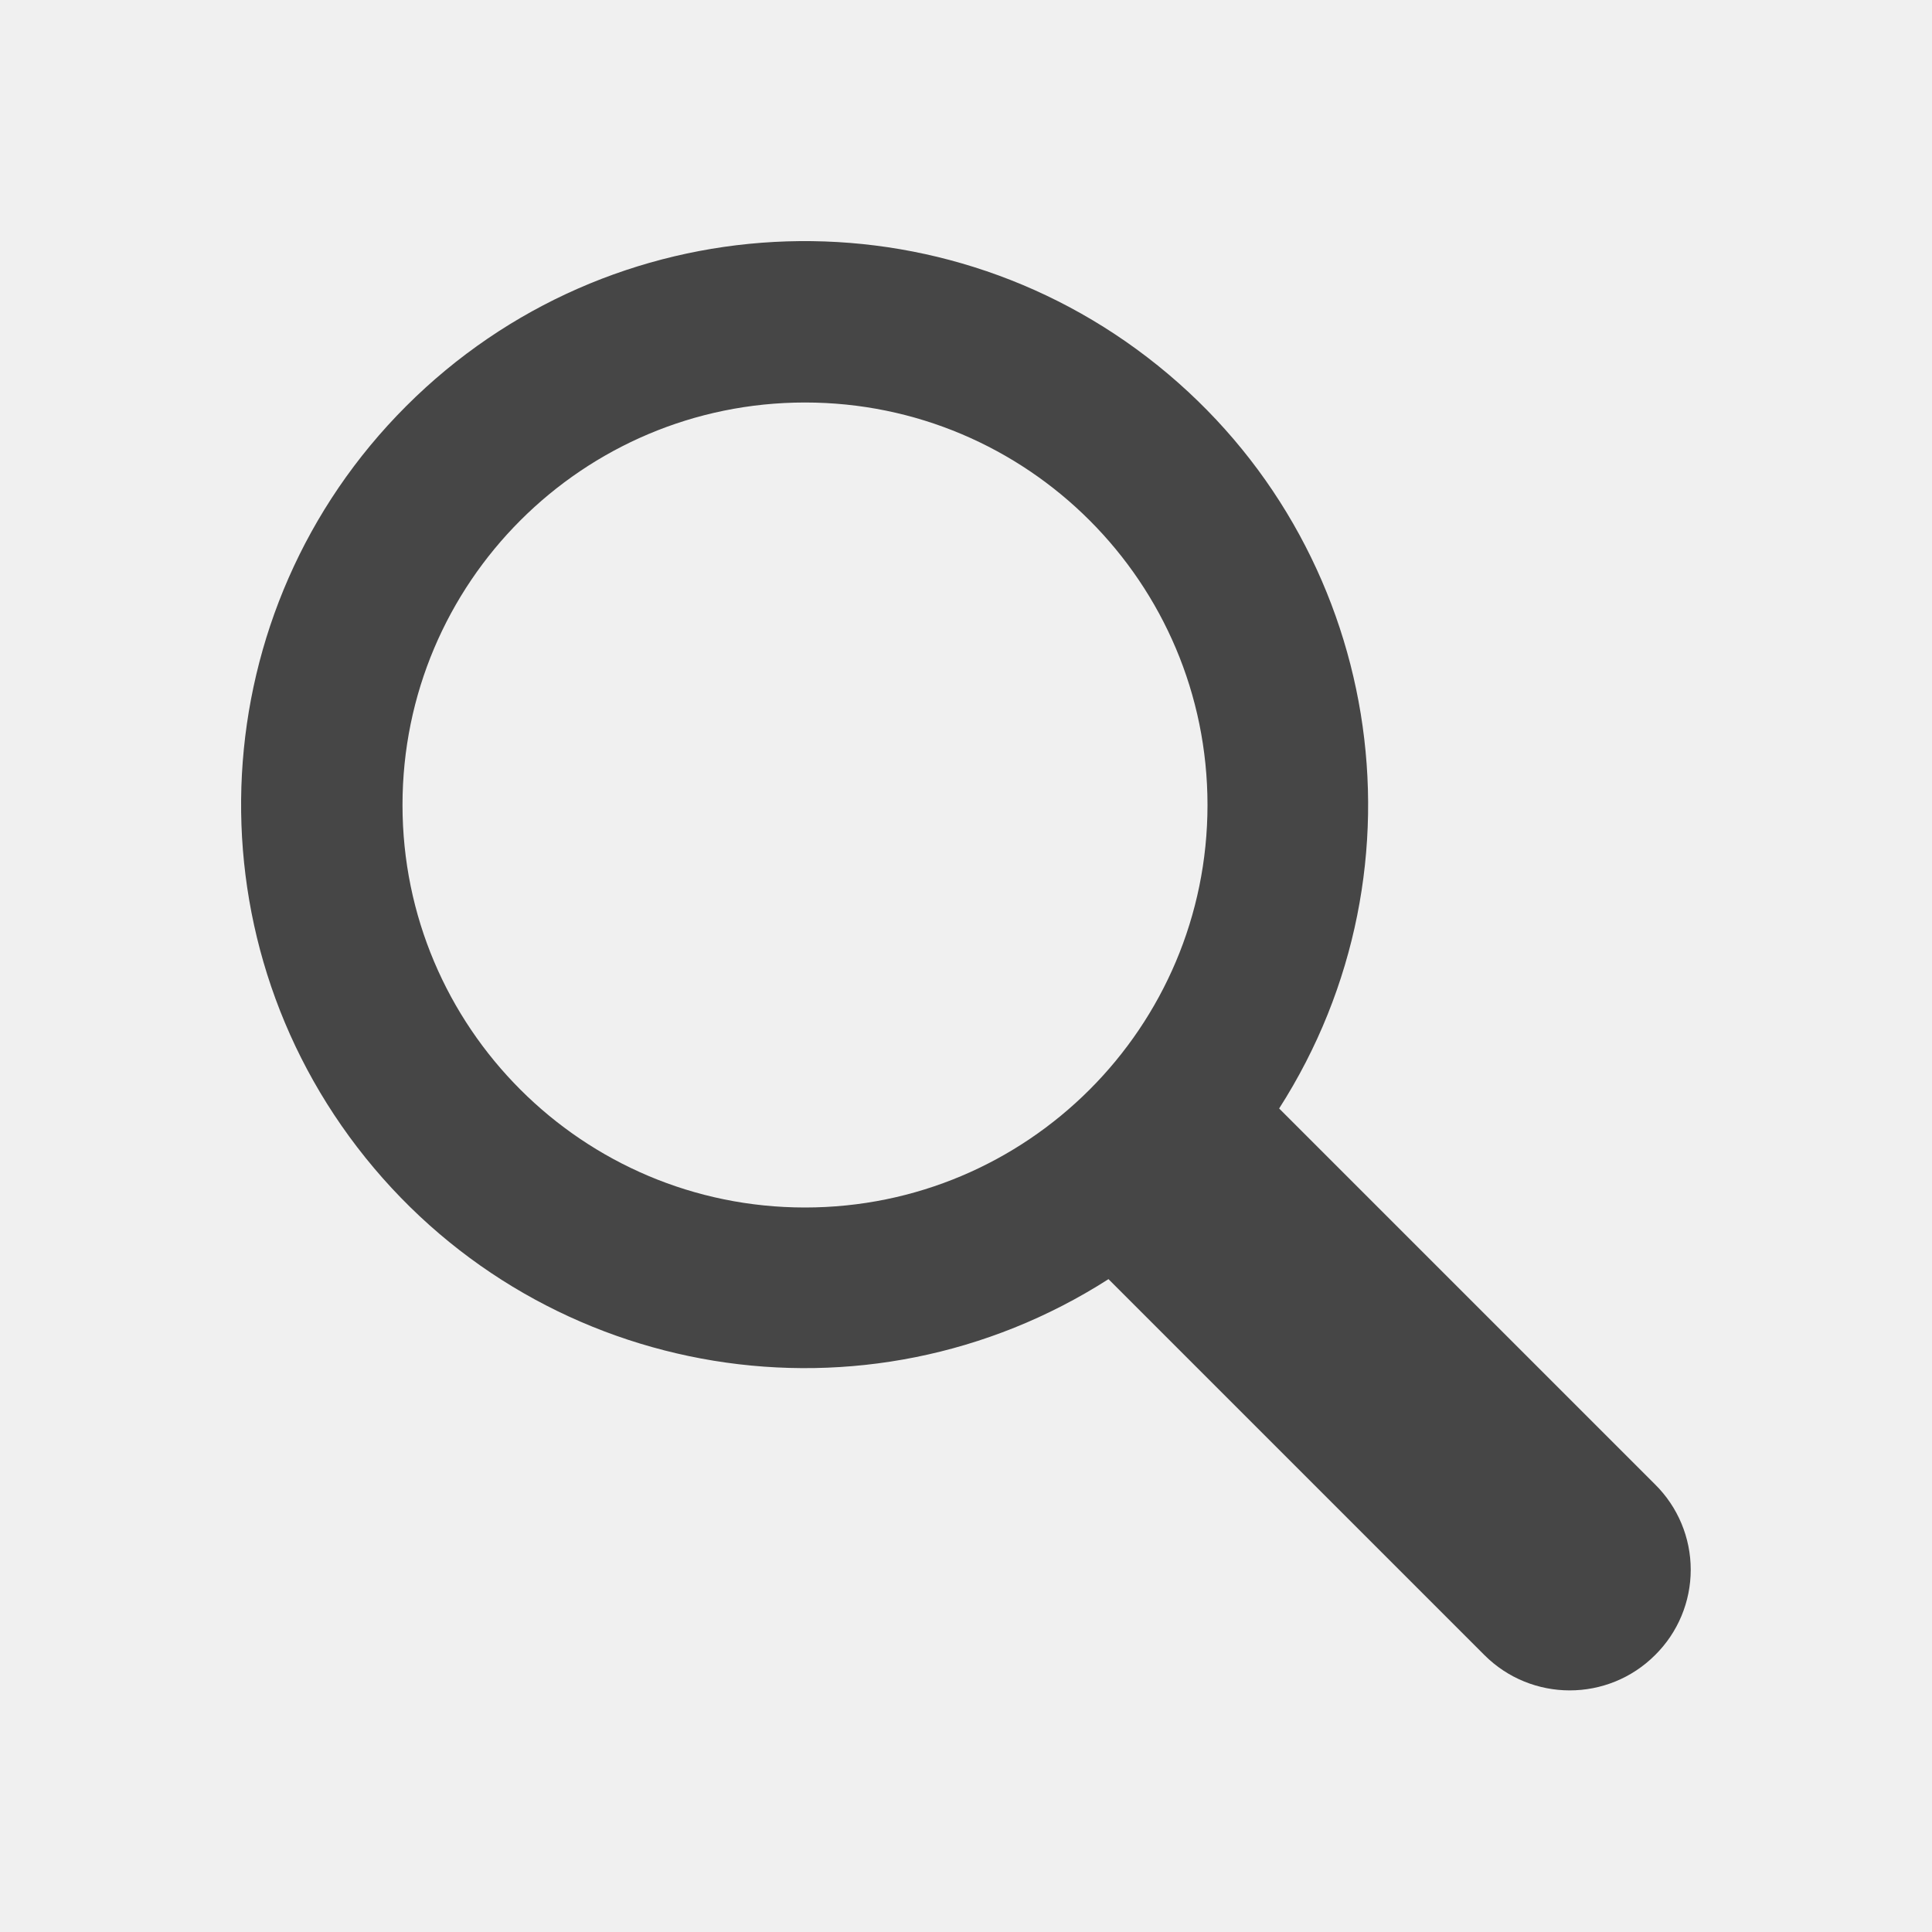
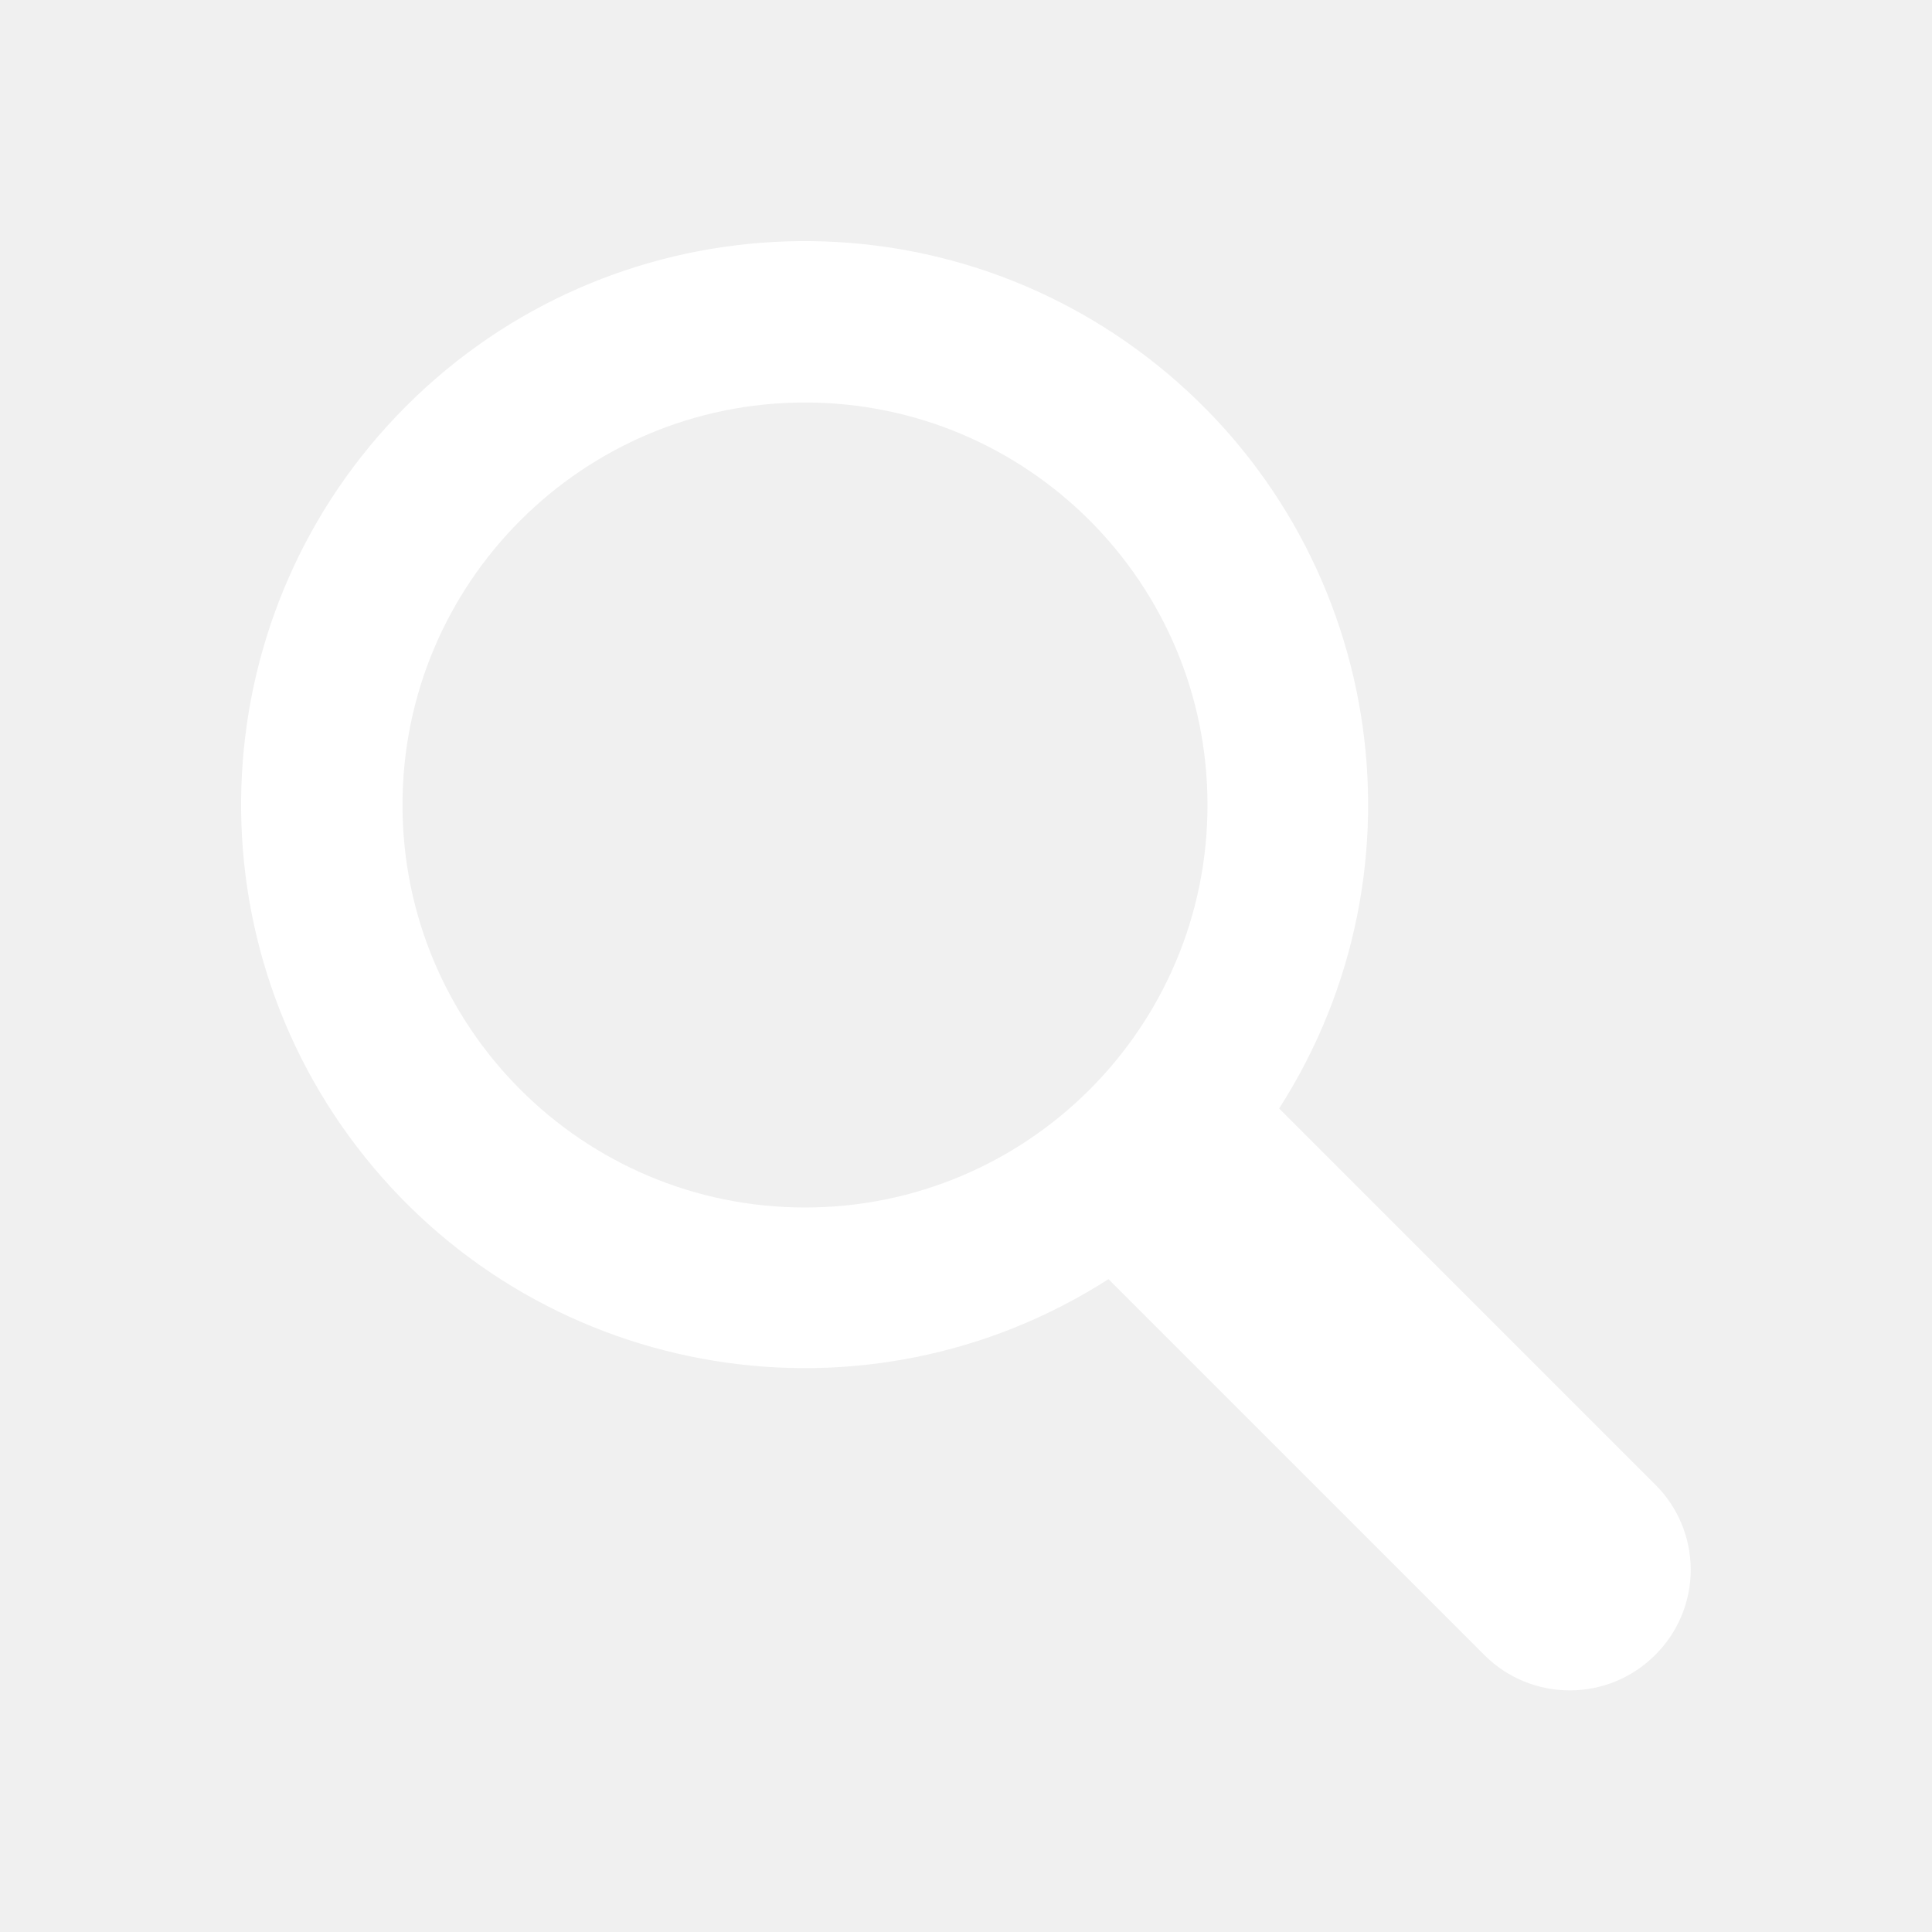
<svg xmlns="http://www.w3.org/2000/svg" viewBox="0 0 24 24">
-   <path d="M20.56,18.44l-4.67-4.67a7,7,0,1,0-2.12,2.12l4.67,4.67a1.5,1.5,0,0,0,2.12,0A1.49,1.49,0,0,0,20.56,18.44ZM5,10a5,5,0,1,1,5,5A5,5,0,0,1,5,10Z" fill="#464646" />
+   <path d="M20.56,18.44l-4.67-4.67a7,7,0,1,0-2.12,2.12l4.67,4.67a1.5,1.5,0,0,0,2.12,0A1.49,1.49,0,0,0,20.56,18.44ZM5,10a5,5,0,1,1,5,5A5,5,0,0,1,5,10Z" fill="#FFFFFF" />
</svg>
